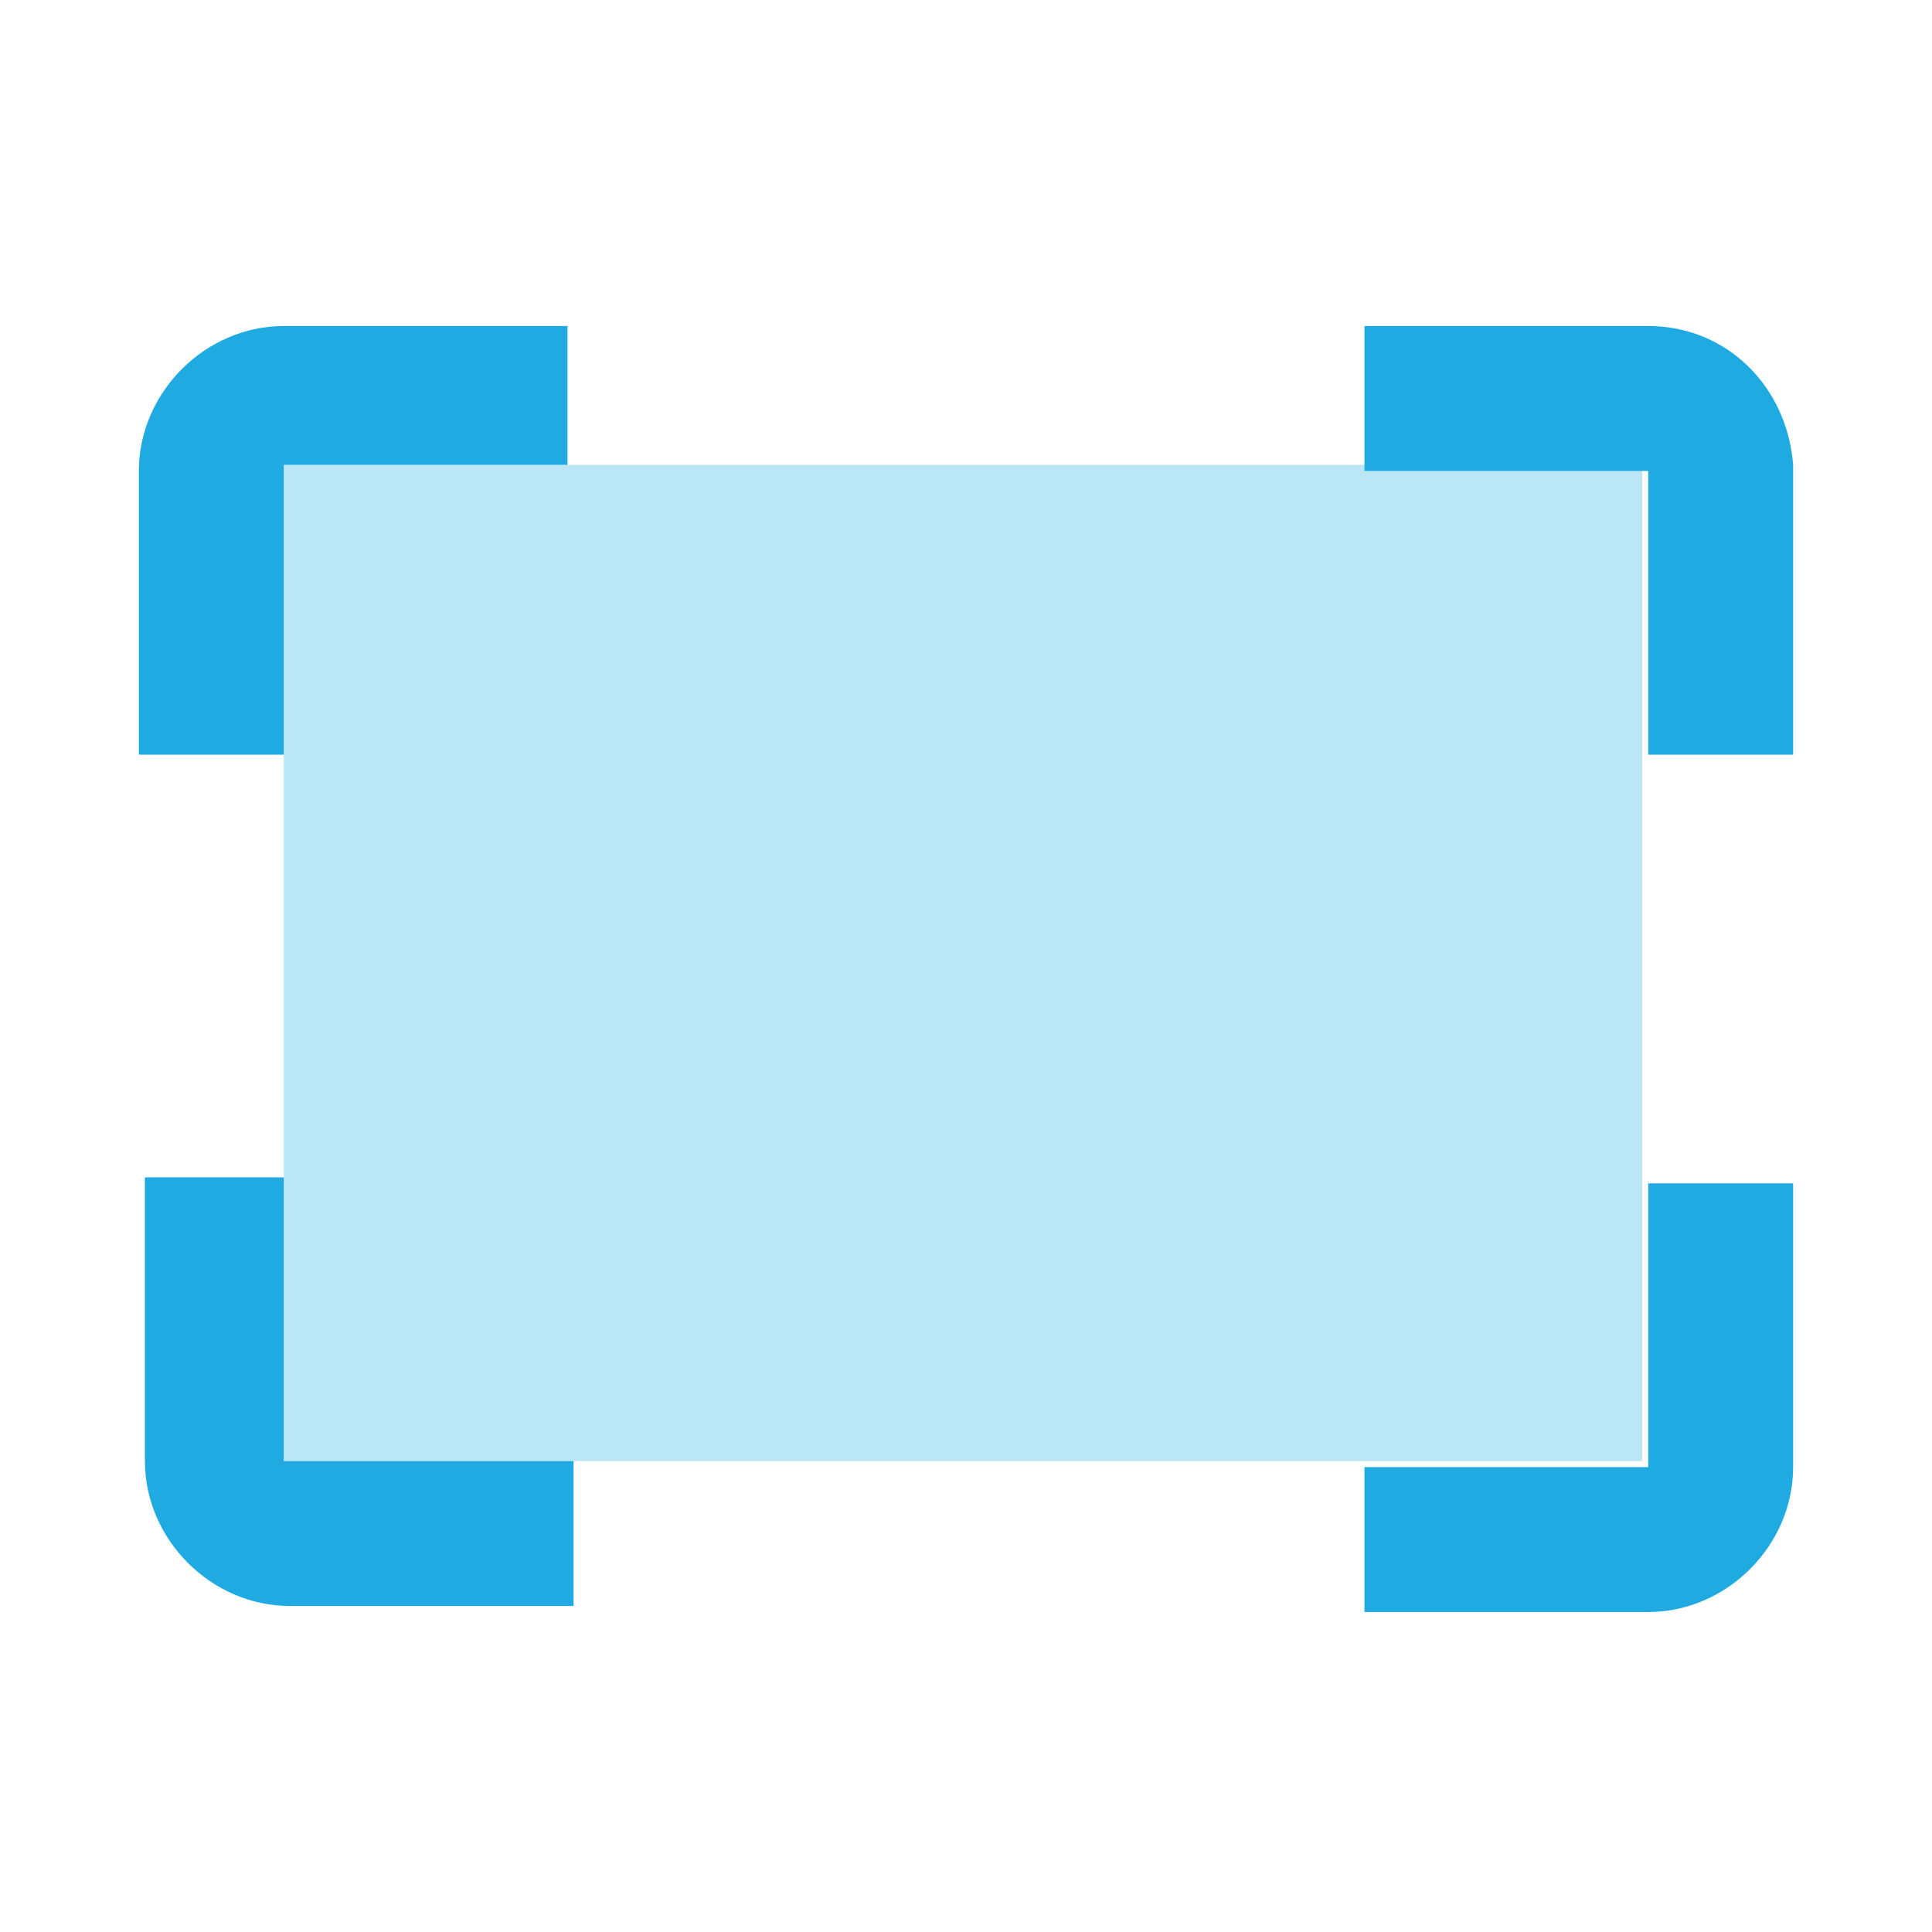
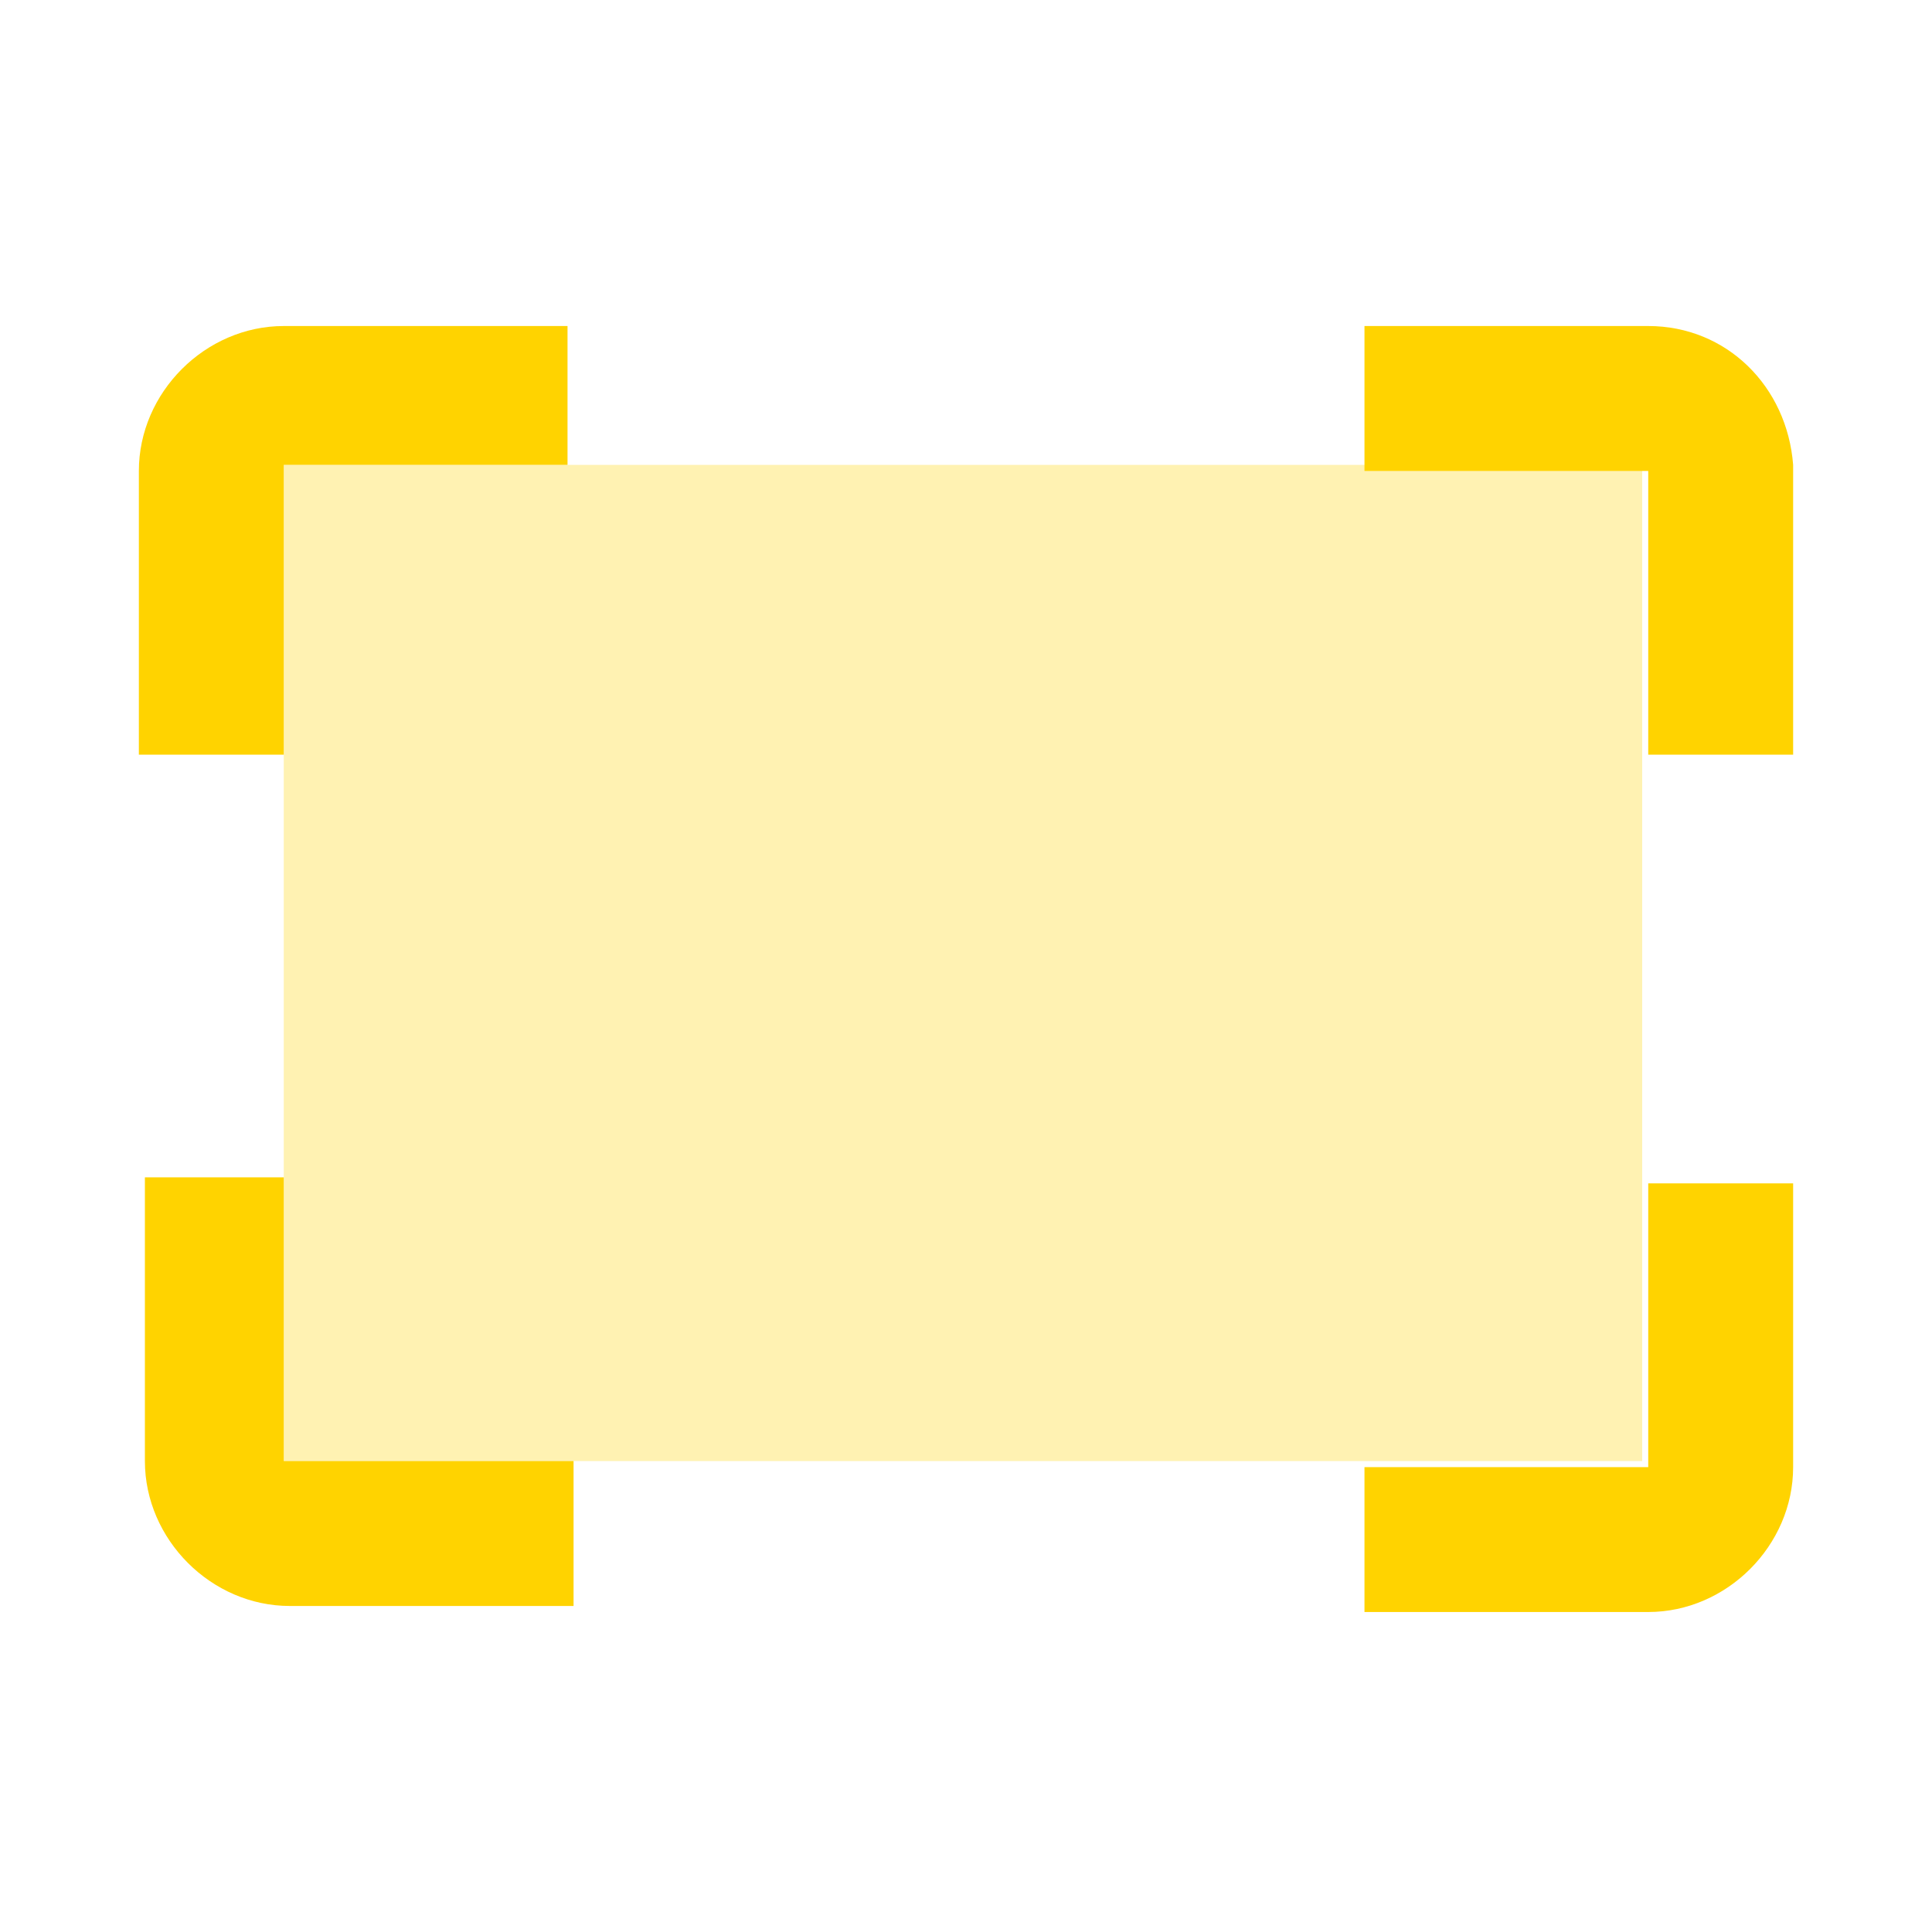
<svg xmlns="http://www.w3.org/2000/svg" version="1.1" id="Layer_1" x="0px" y="0px" viewBox="0 0 32 32" style="enable-background:new 0 0 32 32;" xml:space="preserve">
  <style type="text/css">
	.st0{opacity:0.302;}
- 	.st1{fill:#1FABE2;}
+ 	.st1{fill:#FFD300;}
</style>
  <g id="Rectangle_19" class="st0">
    <g>
      <rect x="4.7" y="7.7" class="st1" width="22.5" height="16.5" />
    </g>
  </g>
  <g id="Rectangle_6_1_">
    <g>
      <path class="st1" d="M4.7,7.7h4.7V5.4H4.7c-1.3,0-2.4,1.1-2.4,2.4v4.7h2.4V7.7z" />
    </g>
  </g>
  <g id="Rectangle_6_copy_1_">
    <g>
      <path class="st1" d="M4.7,19.5H2.4v4.7c0,1.3,1.1,2.4,2.4,2.4h4.7v-2.4H4.7V19.5z" />
    </g>
  </g>
  <g id="Rectangle_6_copy_2_1_">
    <g>
      <path class="st1" d="M27.3,5.4h-4.7v2.4h4.7v4.7h2.4V7.7C29.6,6.4,28.6,5.4,27.3,5.4z" />
    </g>
  </g>
  <g id="Rectangle_6_copy_3_1_">
    <g>
      <path class="st1" d="M27.3,24.3h-4.7v2.4h4.7c1.3,0,2.4-1.1,2.4-2.4v-4.7h-2.4V24.3z" />
    </g>
  </g>
</svg>
